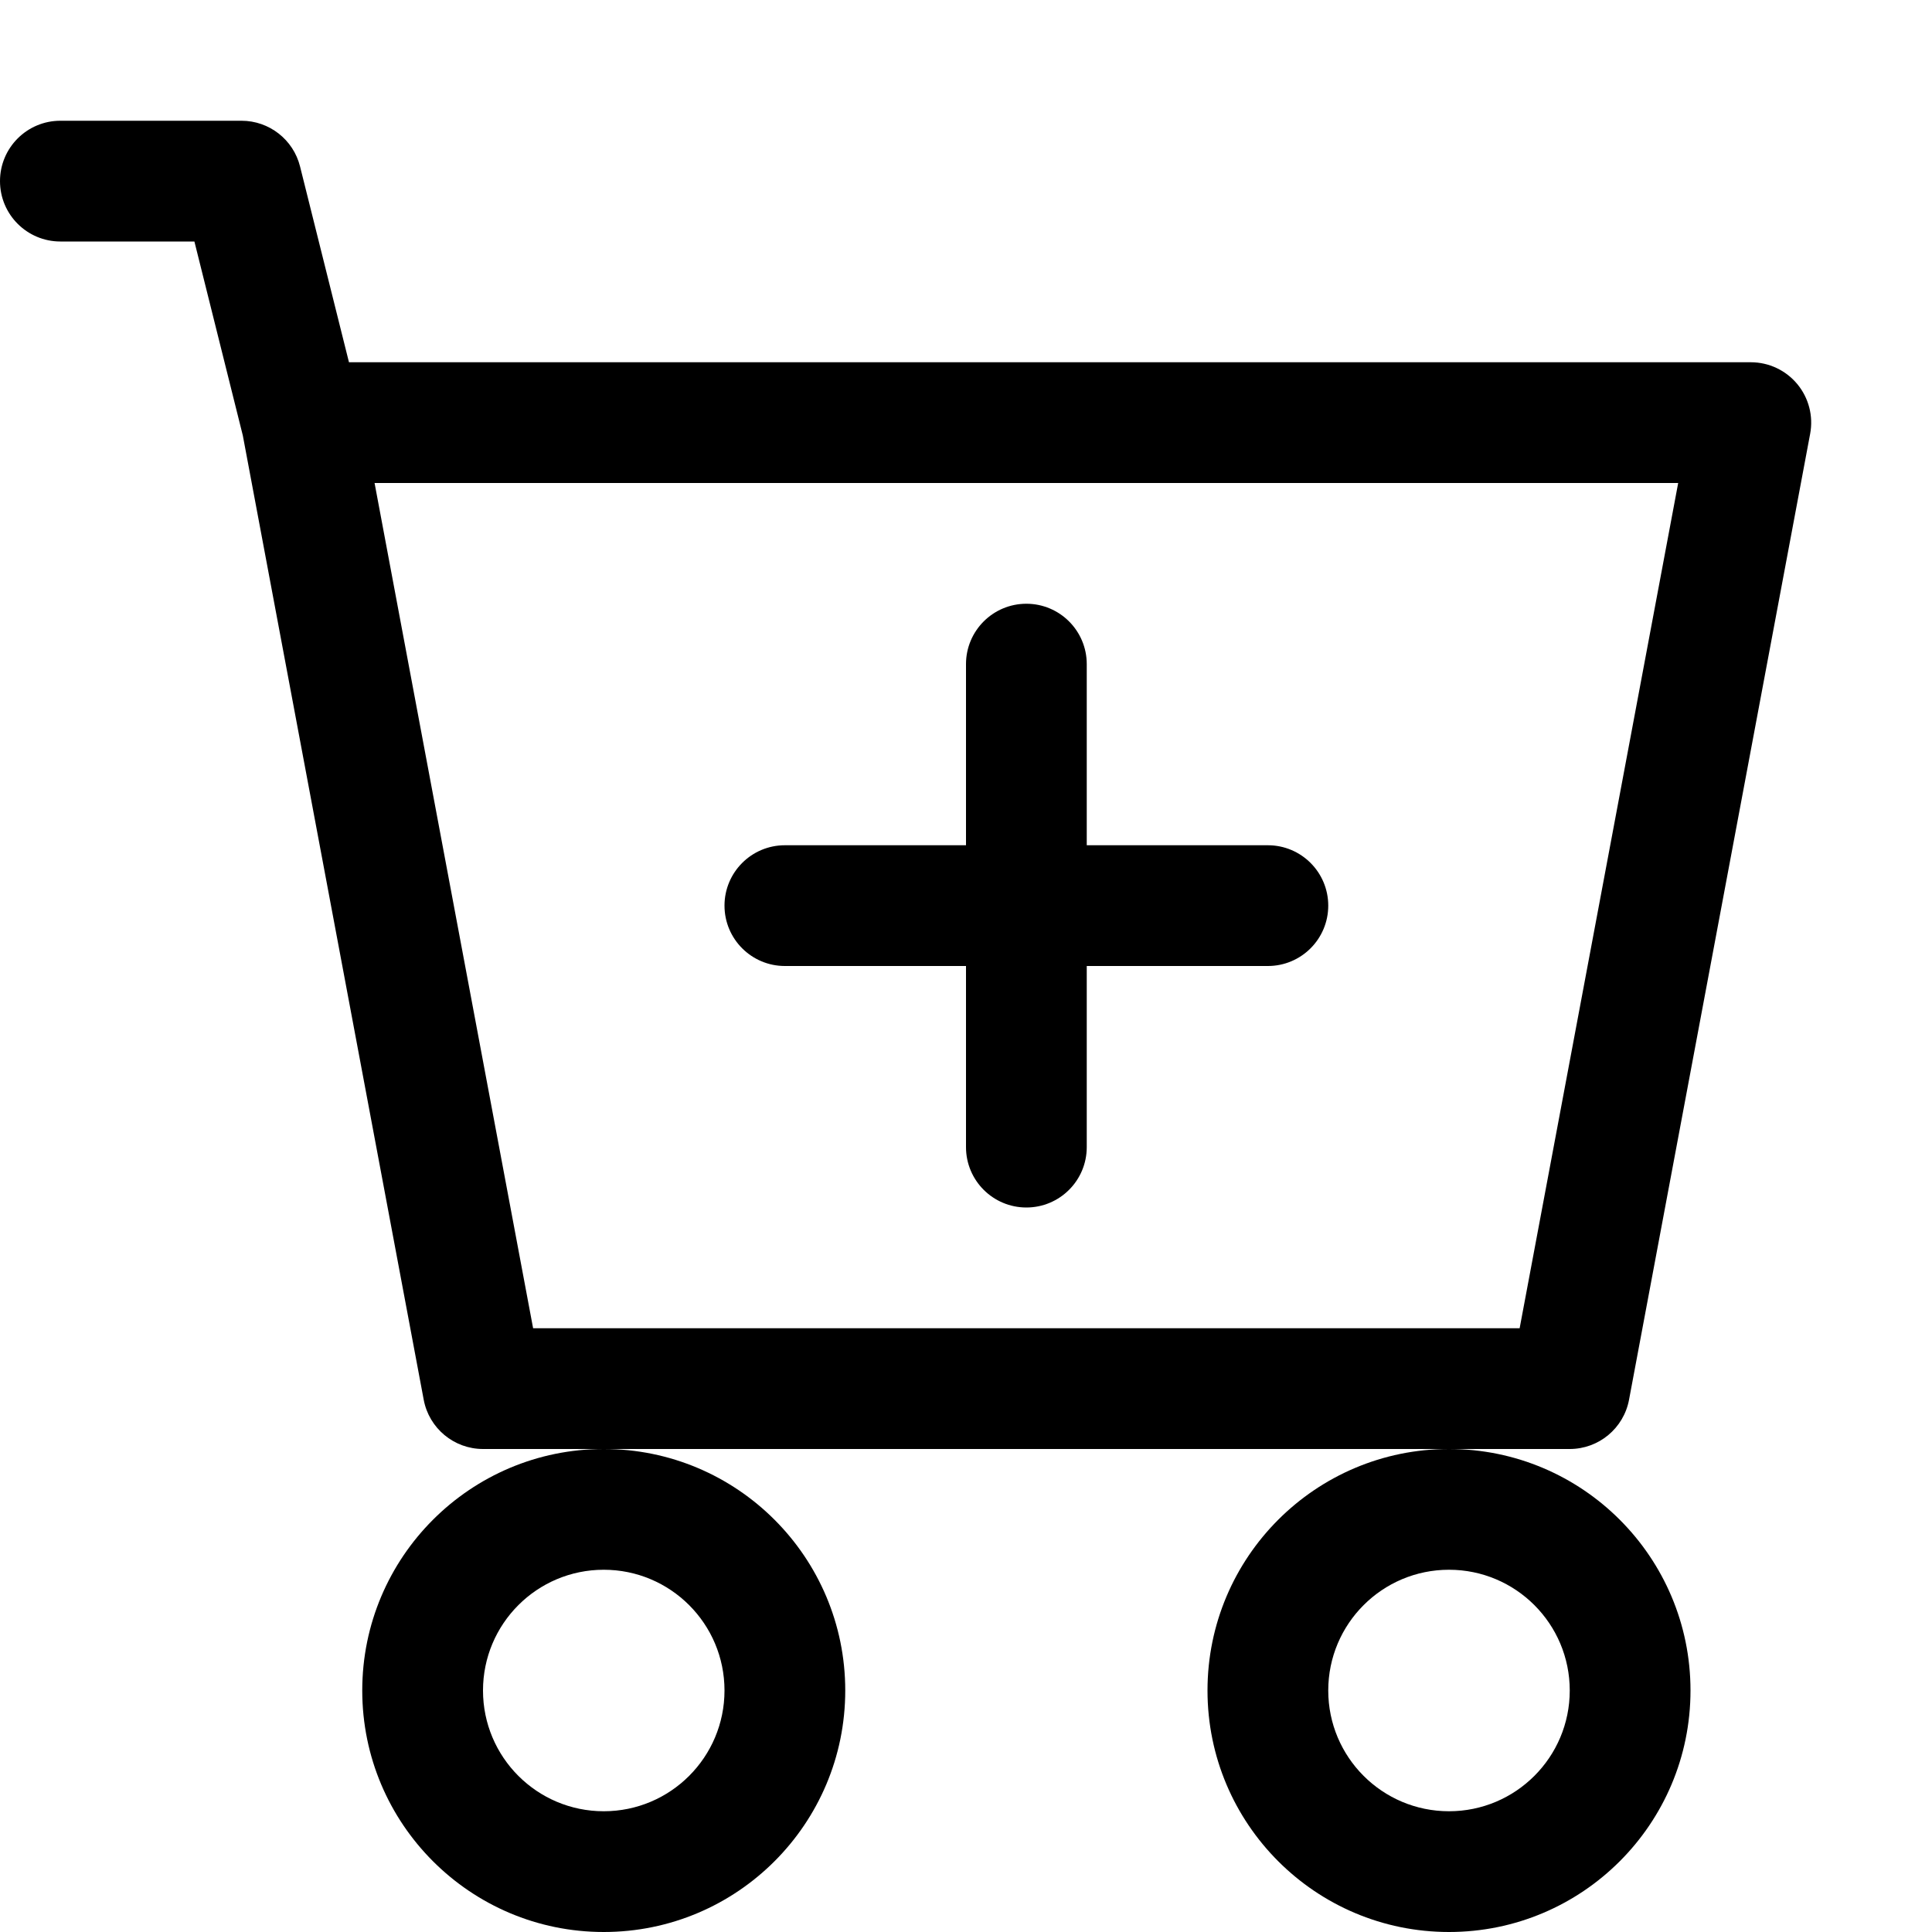
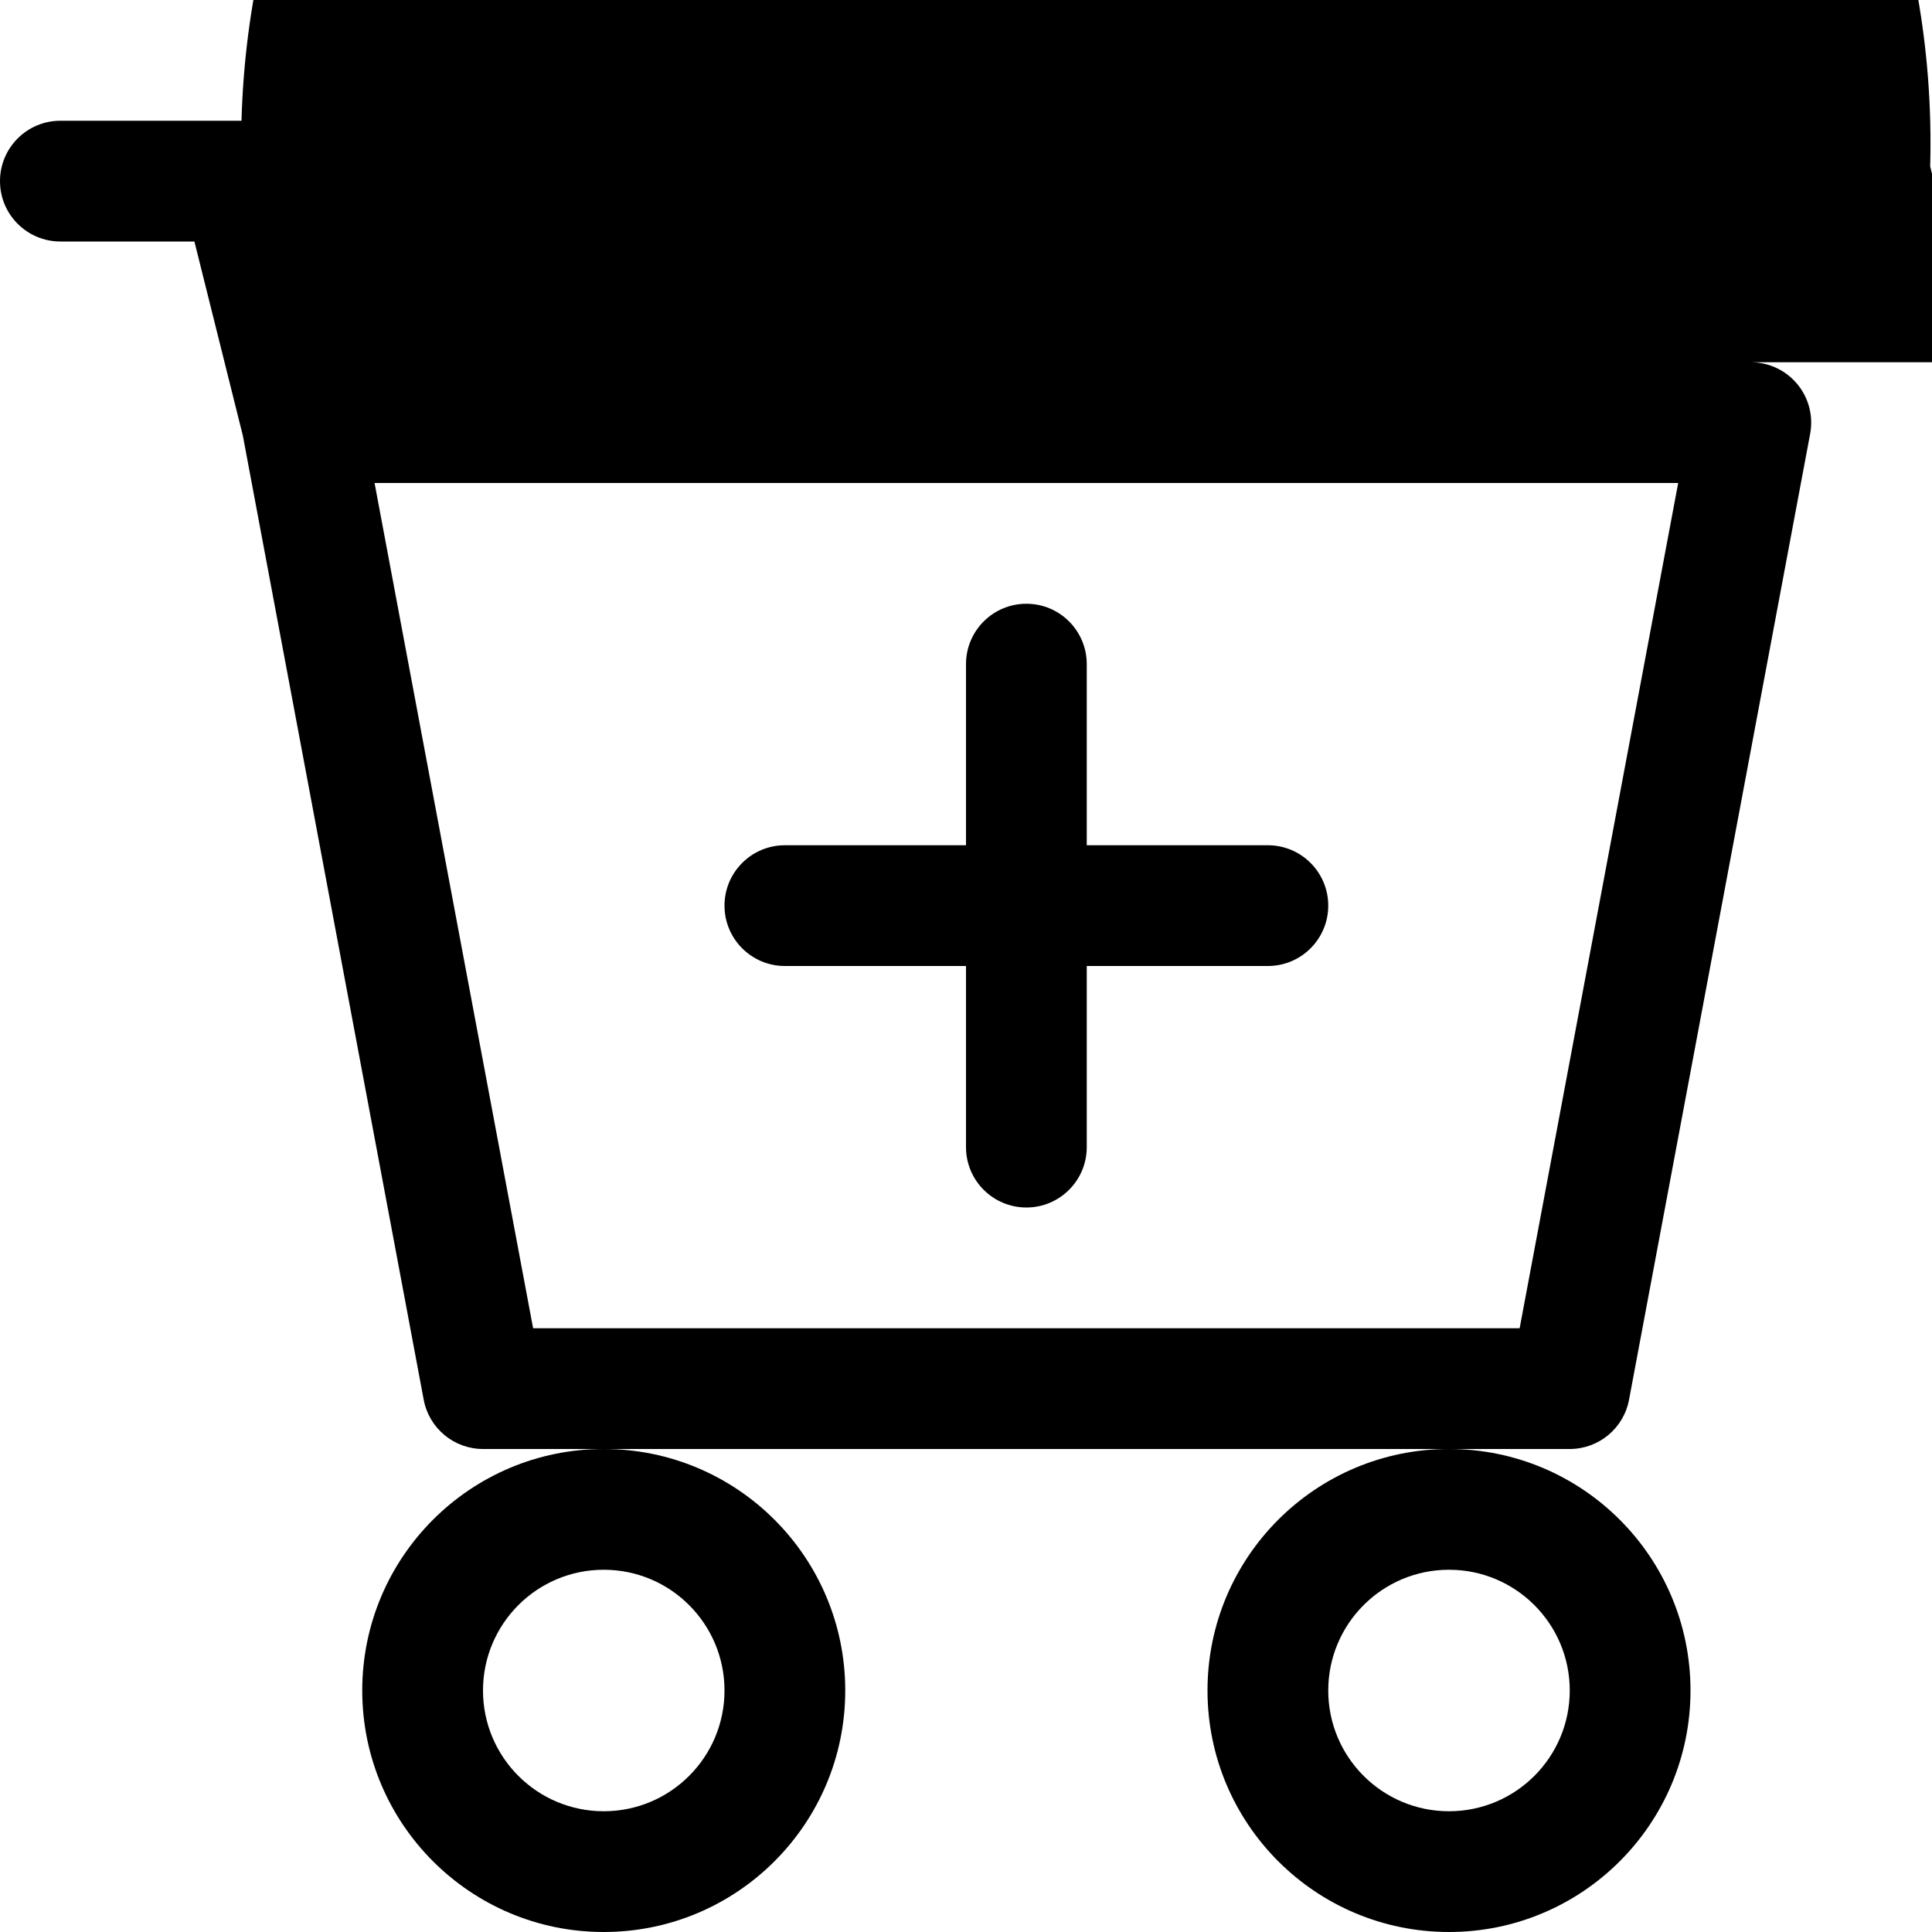
<svg xmlns="http://www.w3.org/2000/svg" width="16" height="16" fill="currentColor" class="bi bi-cart-plus" viewBox="0 0 16 16">
  <path d="M9 5.5a.5.5 0 0 0-1 0V7H6.5a.5.5 0 0 0 0 1H8v1.5a.5.5 0 0 0 1 0V8h1.5a.5.5 0 0 0 0-1H9V5.5z" />
-   <path d="M.5 1a.5.5 0 0 0 0 1h1.11l.401 1.607 1.498 7.985A.5.5 0 0 0 4 12h1a2 2 0 1 0 0 4 2 2 0 0 0 0-4h7a2 2 0 1 0 0 4 2 2 0 0 0 0-4h1a.5.5 0 0 0 .491-.408l1.5-8A.5.5 0 0 0 14.5 3H2.89l-.405-1.621A.5.5 0 0 0 2 1H.5zm3.915 10L3.102 4h10.796l-1.313 7h-8.17zM6 14a1 1 0 1 1-2 0 1 1 0 0 1 2 0zm7 0a1 1 0 1 1-2 0 1 1 0 0 1 2 0z" />
+   <path d="M.5 1a.5.5 0 0 0 0 1h1.11l.401 1.607 1.498 7.985A.5.5 0 0 0 4 12h1a2 2 0 1 0 0 4 2 2 0 0 0 0-4h7a2 2 0 1 0 0 4 2 2 0 0 0 0-4h1a.5.5 0 0 0 .491-.408l1.5-8A.5.5 0 0 0 14.5 3h1.89l-.405-1.621A.5.5 0 0 0 2 1H.5zm3.915 10L3.102 4h10.796l-1.313 7h-8.17zM6 14a1 1 0 1 1-2 0 1 1 0 0 1 2 0zm7 0a1 1 0 1 1-2 0 1 1 0 0 1 2 0z" />
</svg>
